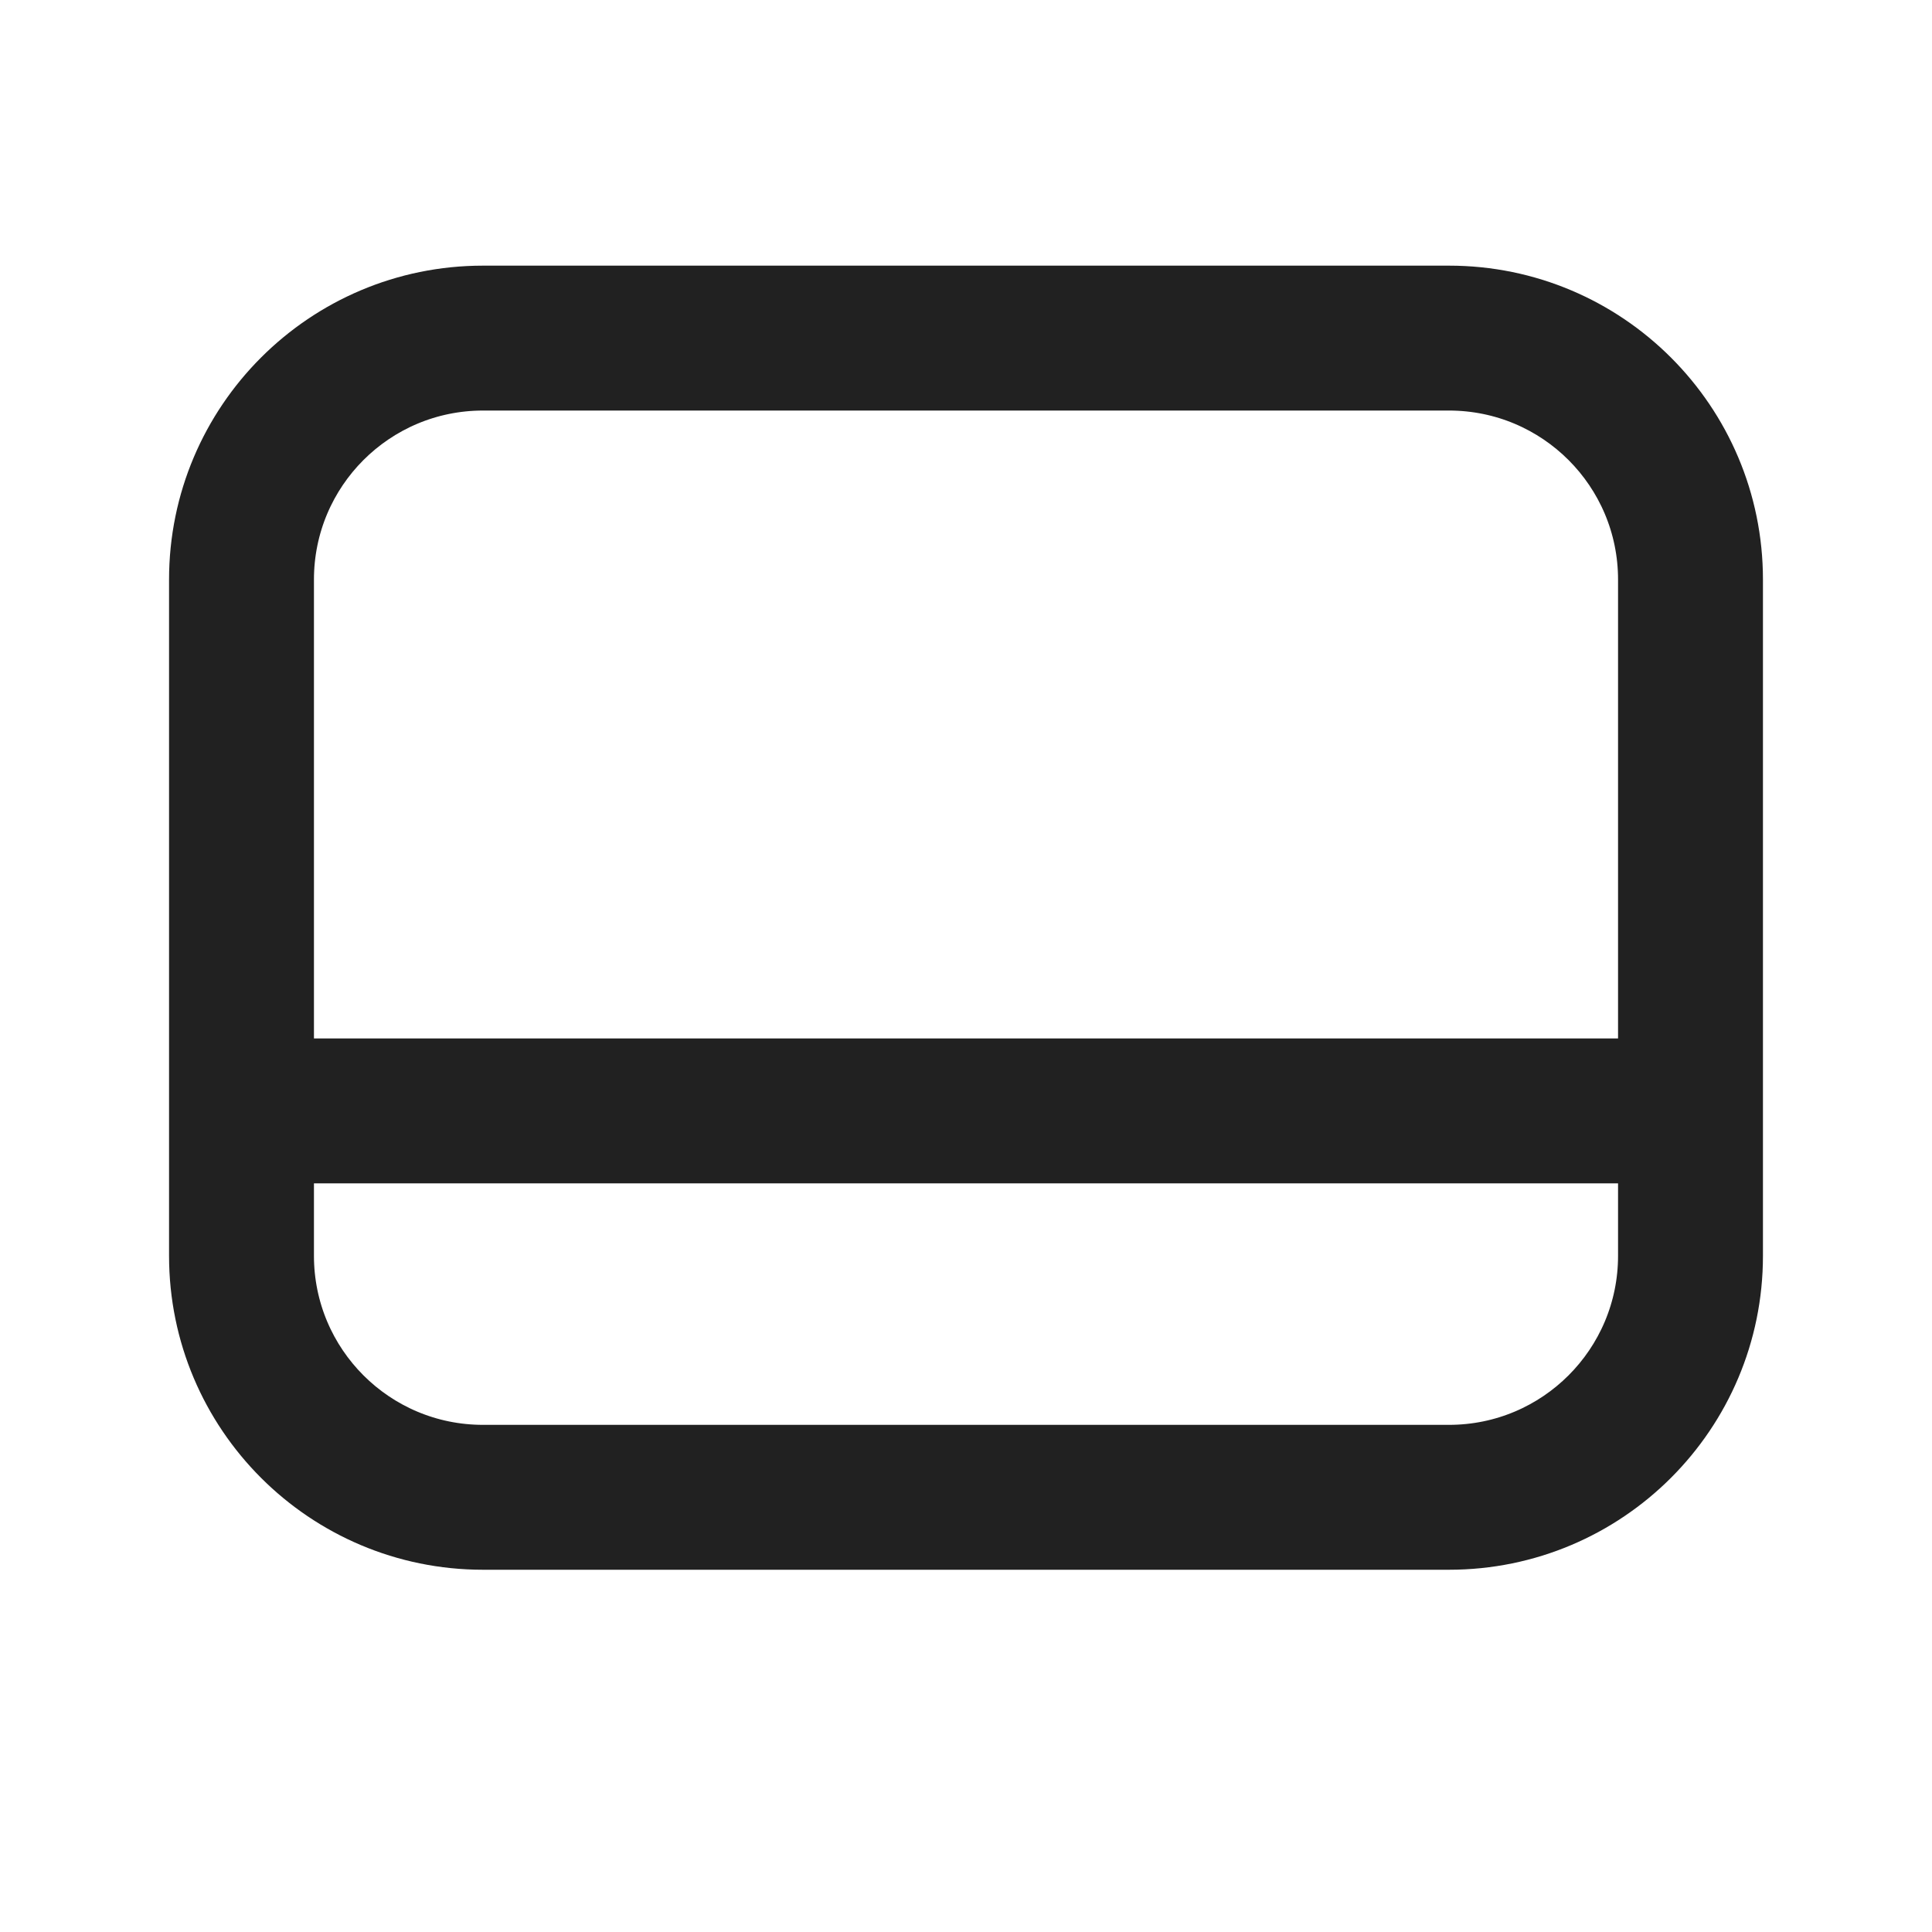
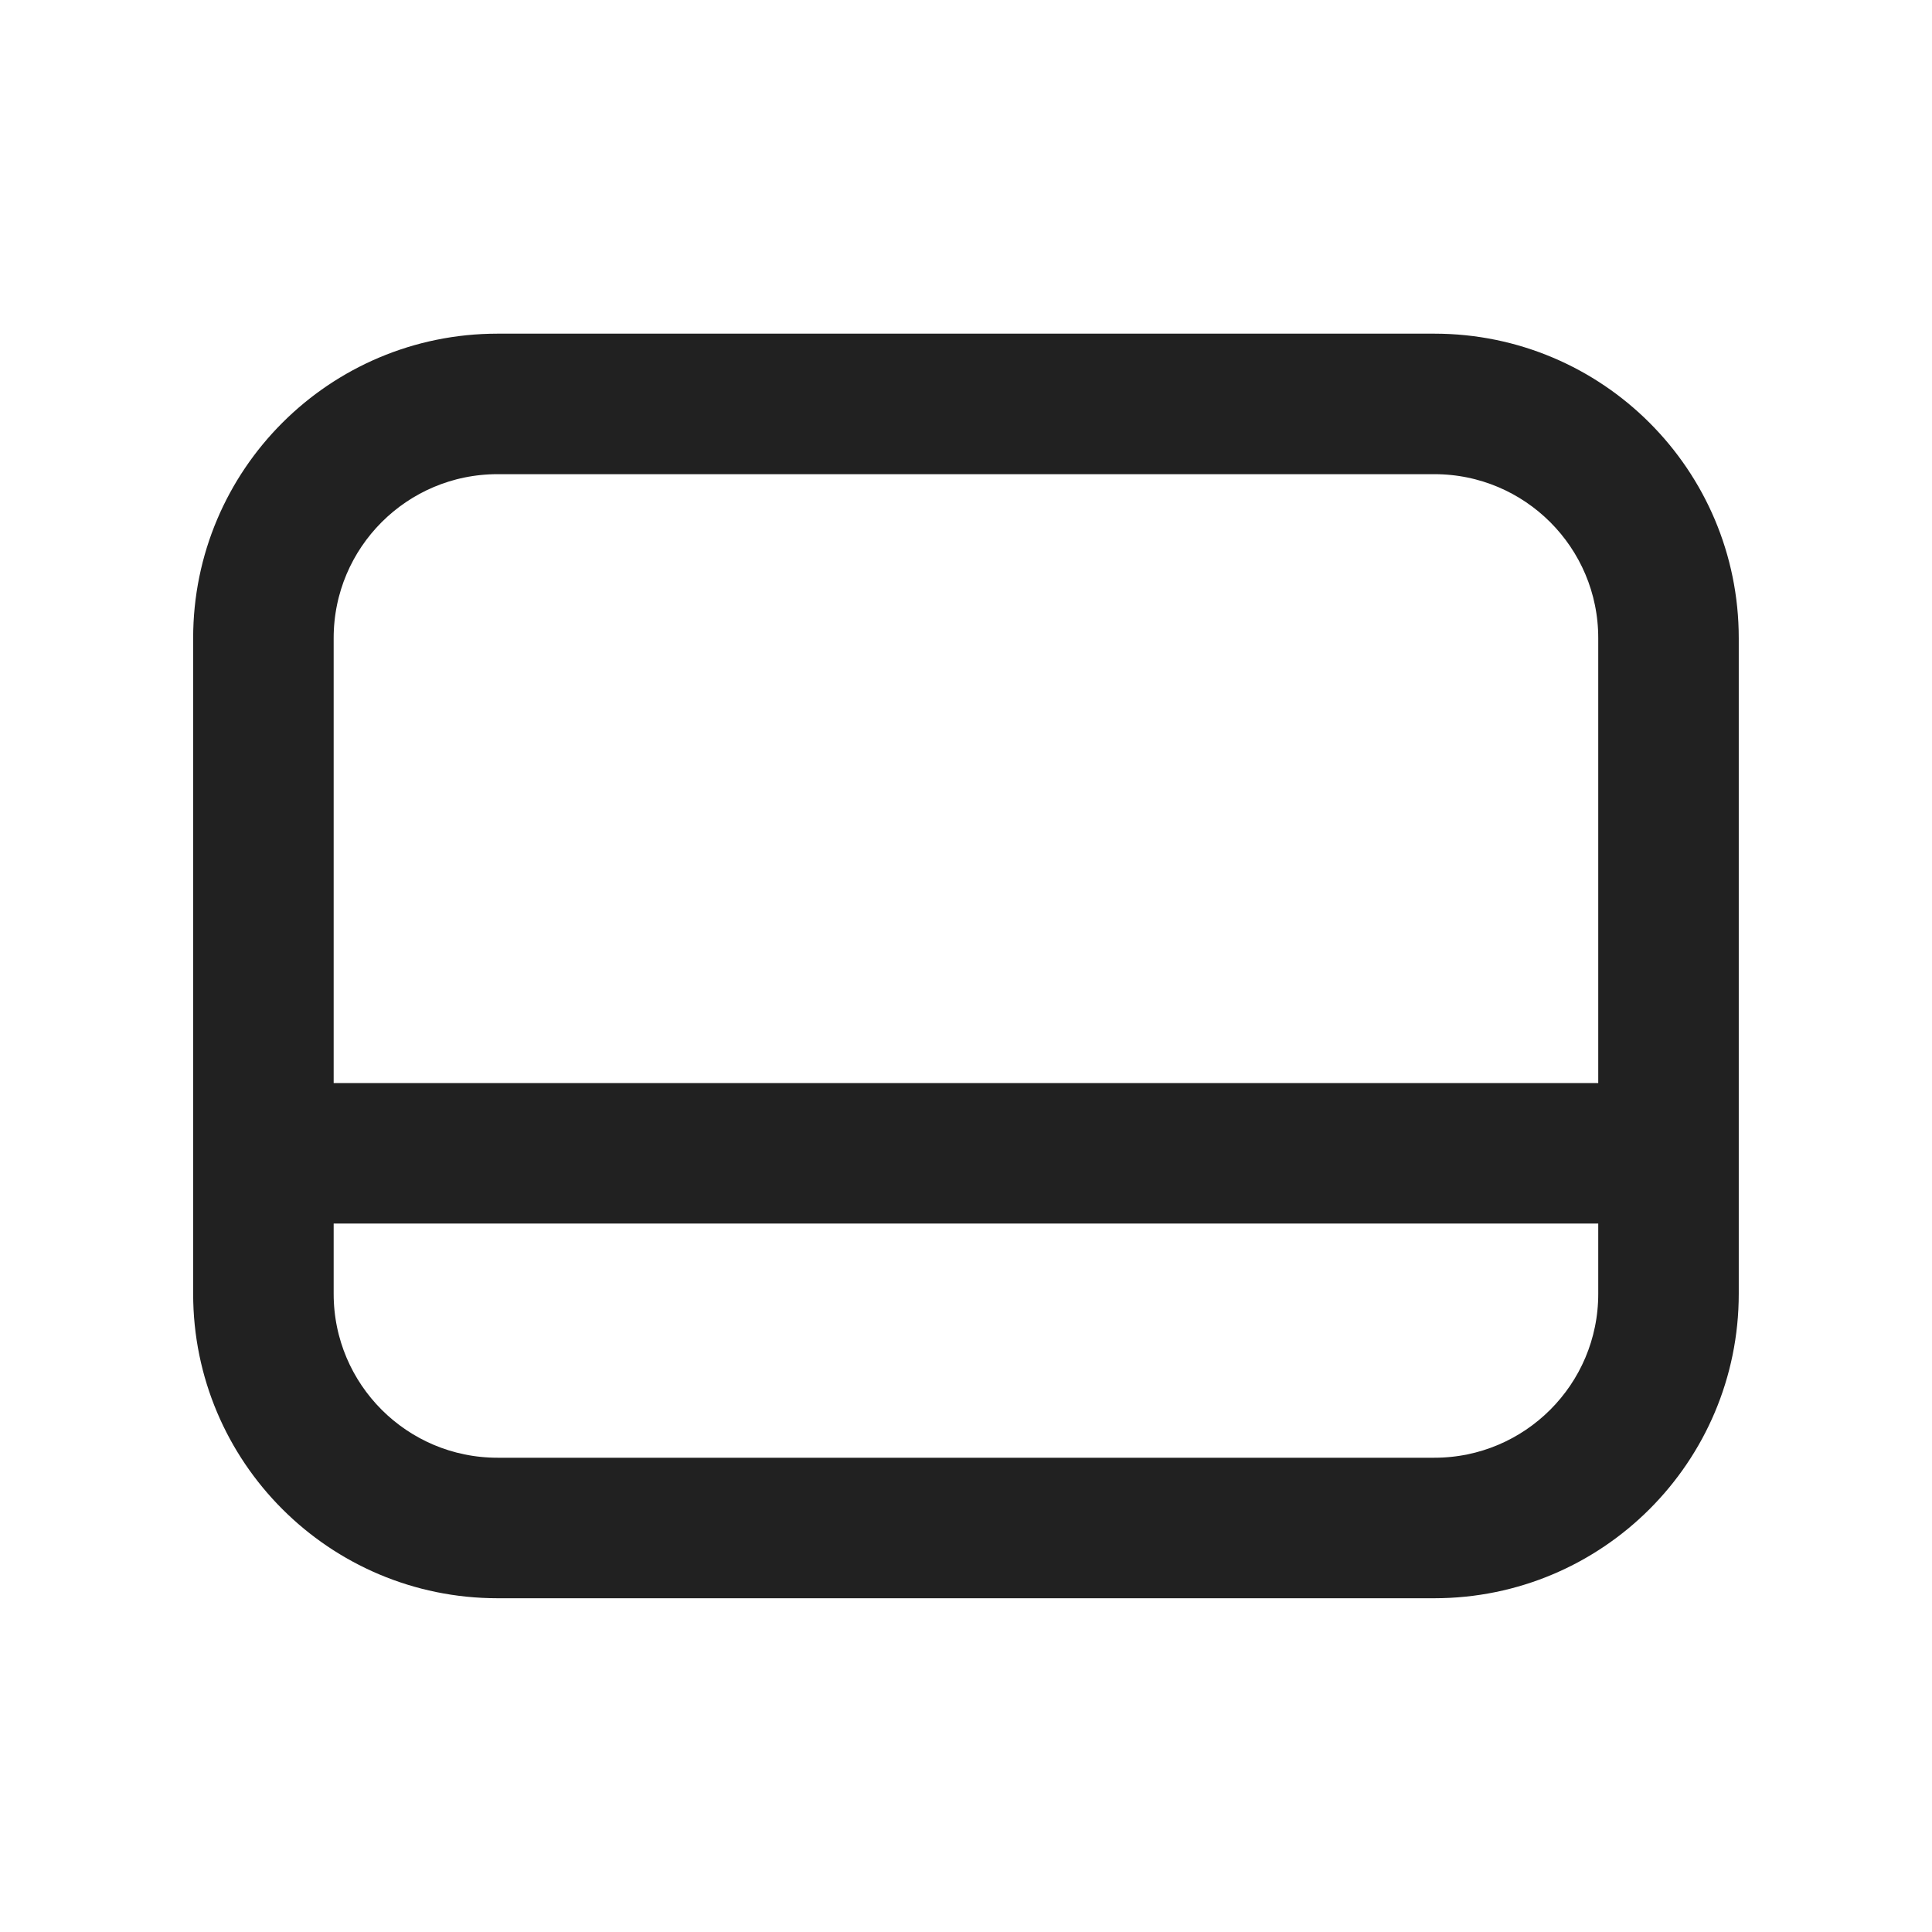
- <svg xmlns="http://www.w3.org/2000/svg" width="20" height="20" viewBox="0 0 20 20" fill="none" stroke="#212121" stroke-width="0.5" stroke-linejoin="round" stroke-linecap="round">
+ <svg xmlns="http://www.w3.org/2000/svg" width="20" height="20" viewBox="-0.312 -0.812 20.625 20.625" fill="none" stroke="#212121" stroke-width="0.5" stroke-linejoin="round" stroke-linecap="round">
  <path d="M5 3C3.343 3 2 4.343 2 6V13C2 14.657 3.343 16 5 16H15C16.657 16 18 14.657 18 13V6C18 4.343 16.657 3 15 3H5ZM3 6C3 4.895 3.895 4 5 4H15C16.105 4 17 4.895 17 6V11H3V6ZM3 12H17V13C17 14.105 16.105 15 15 15H5C3.895 15 3 14.105 3 13V12Z" fill="#212121" />
</svg>
